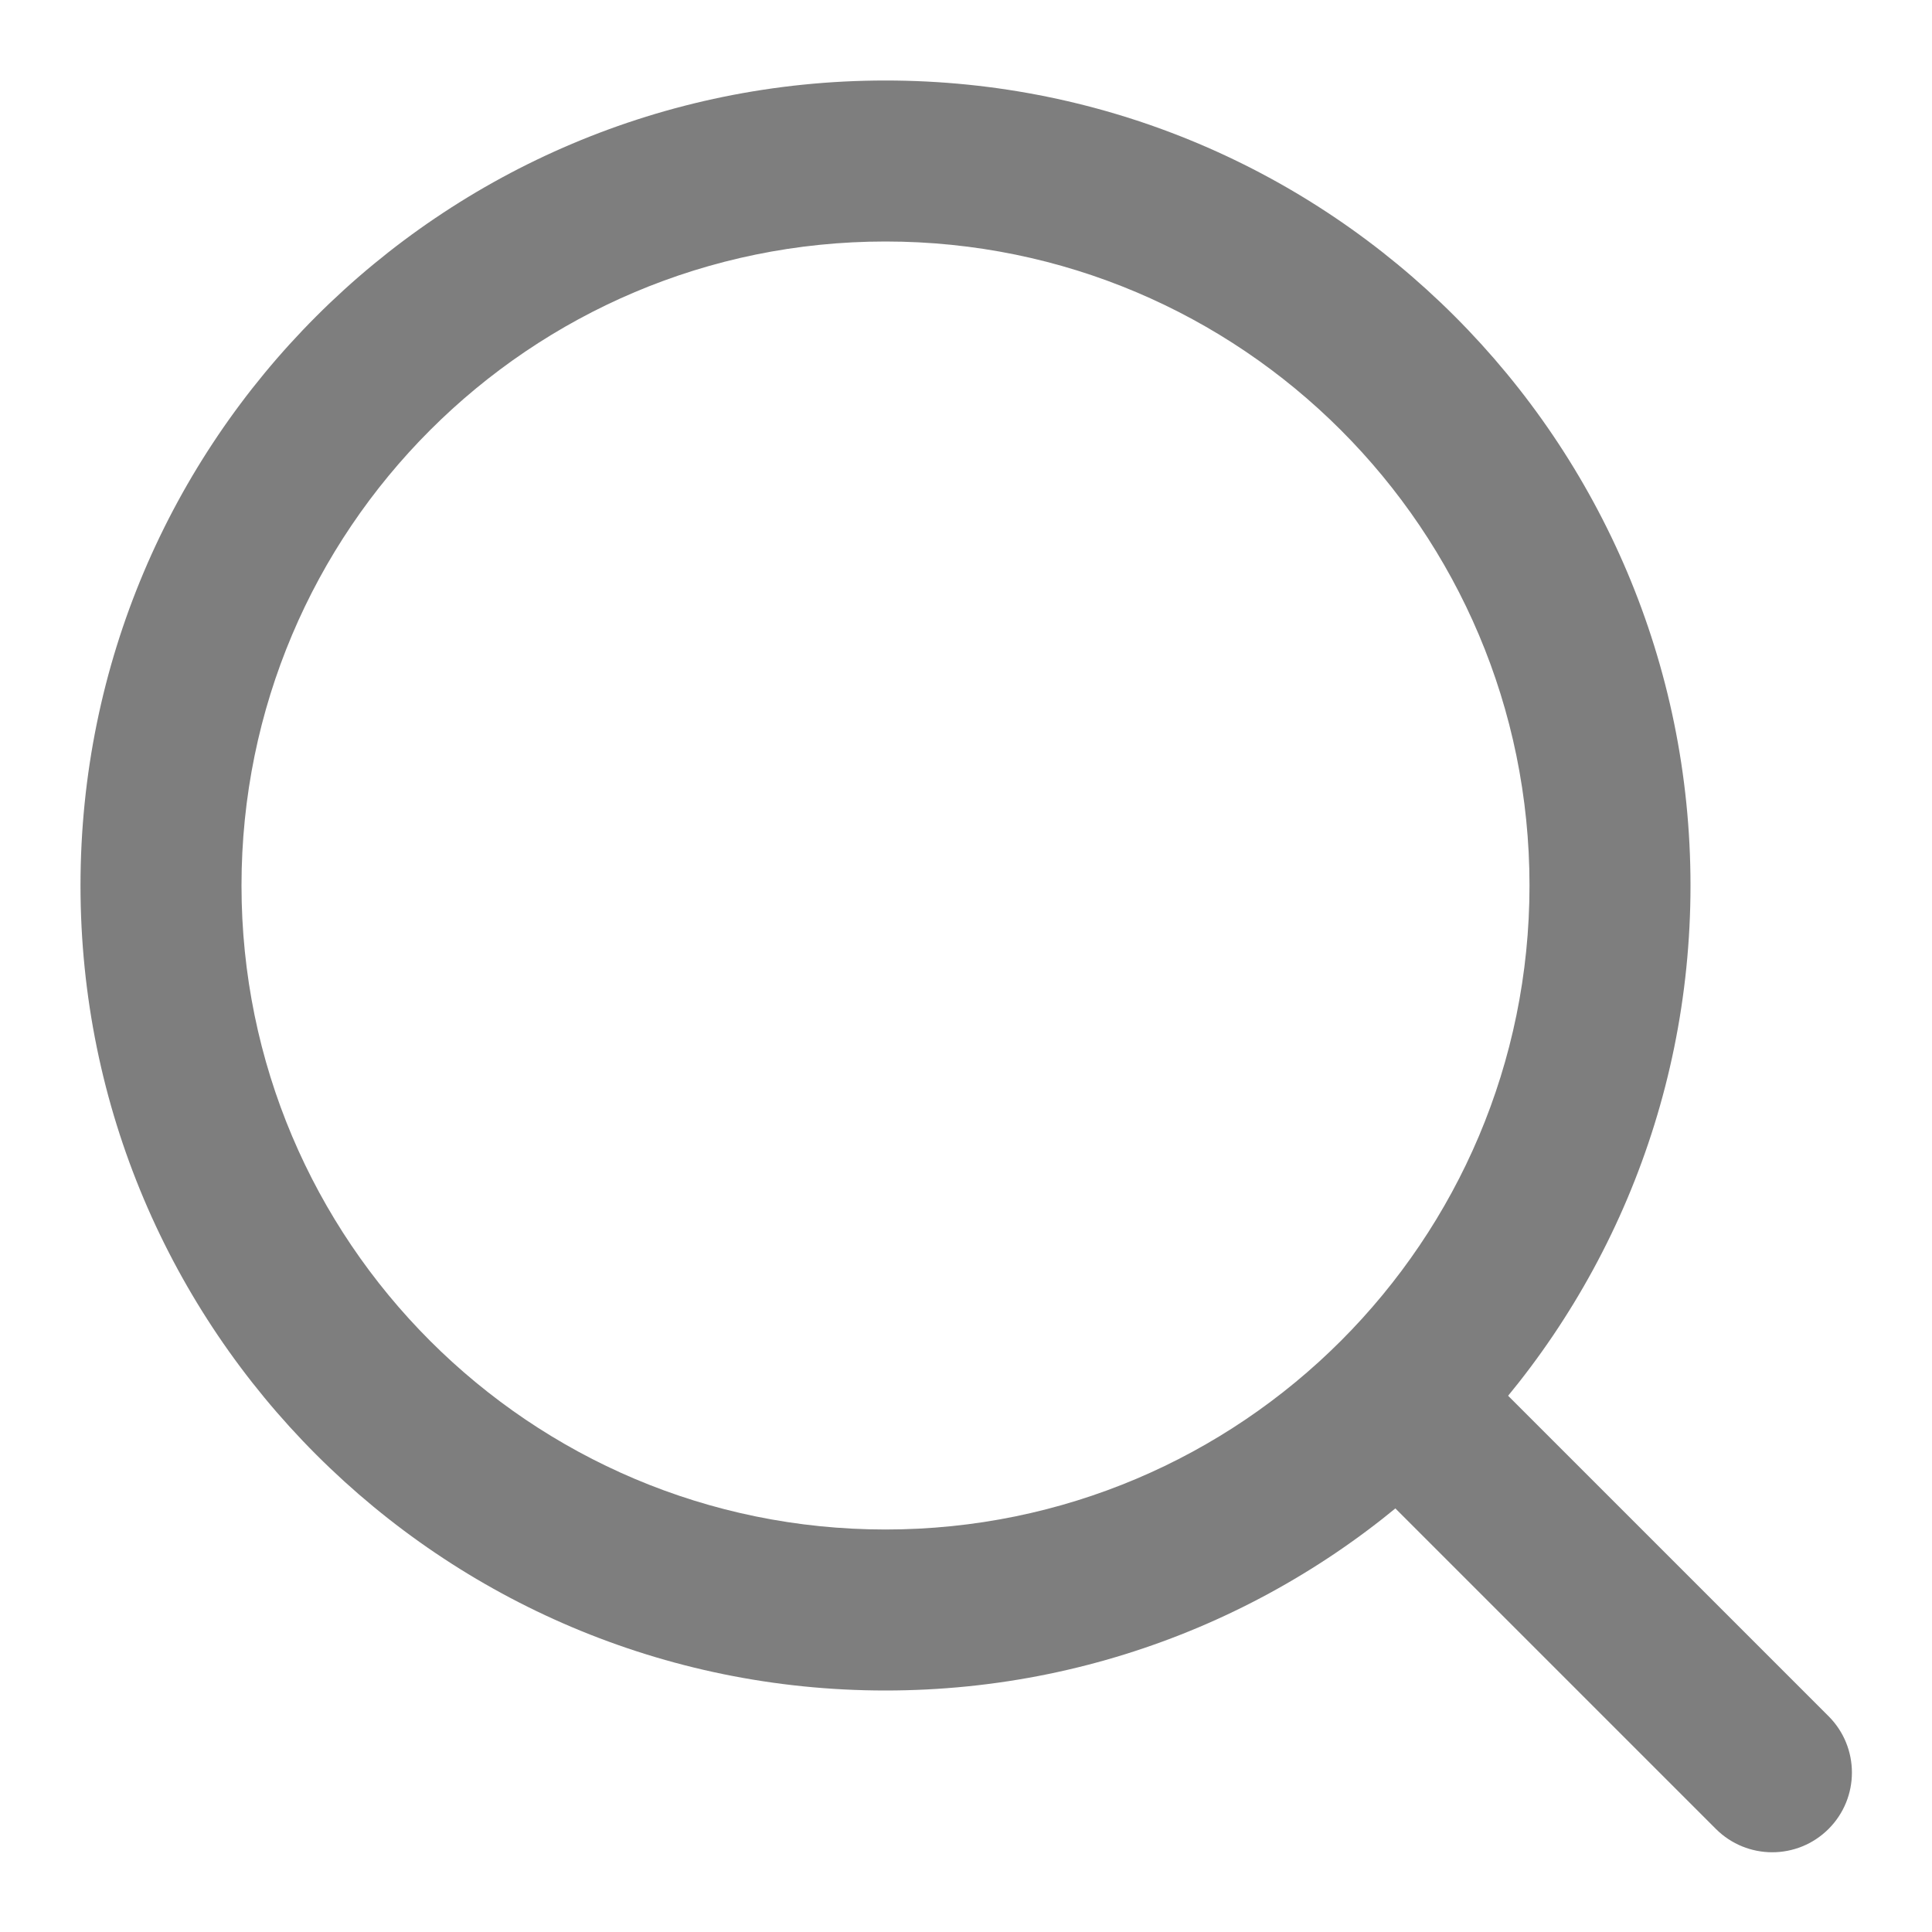
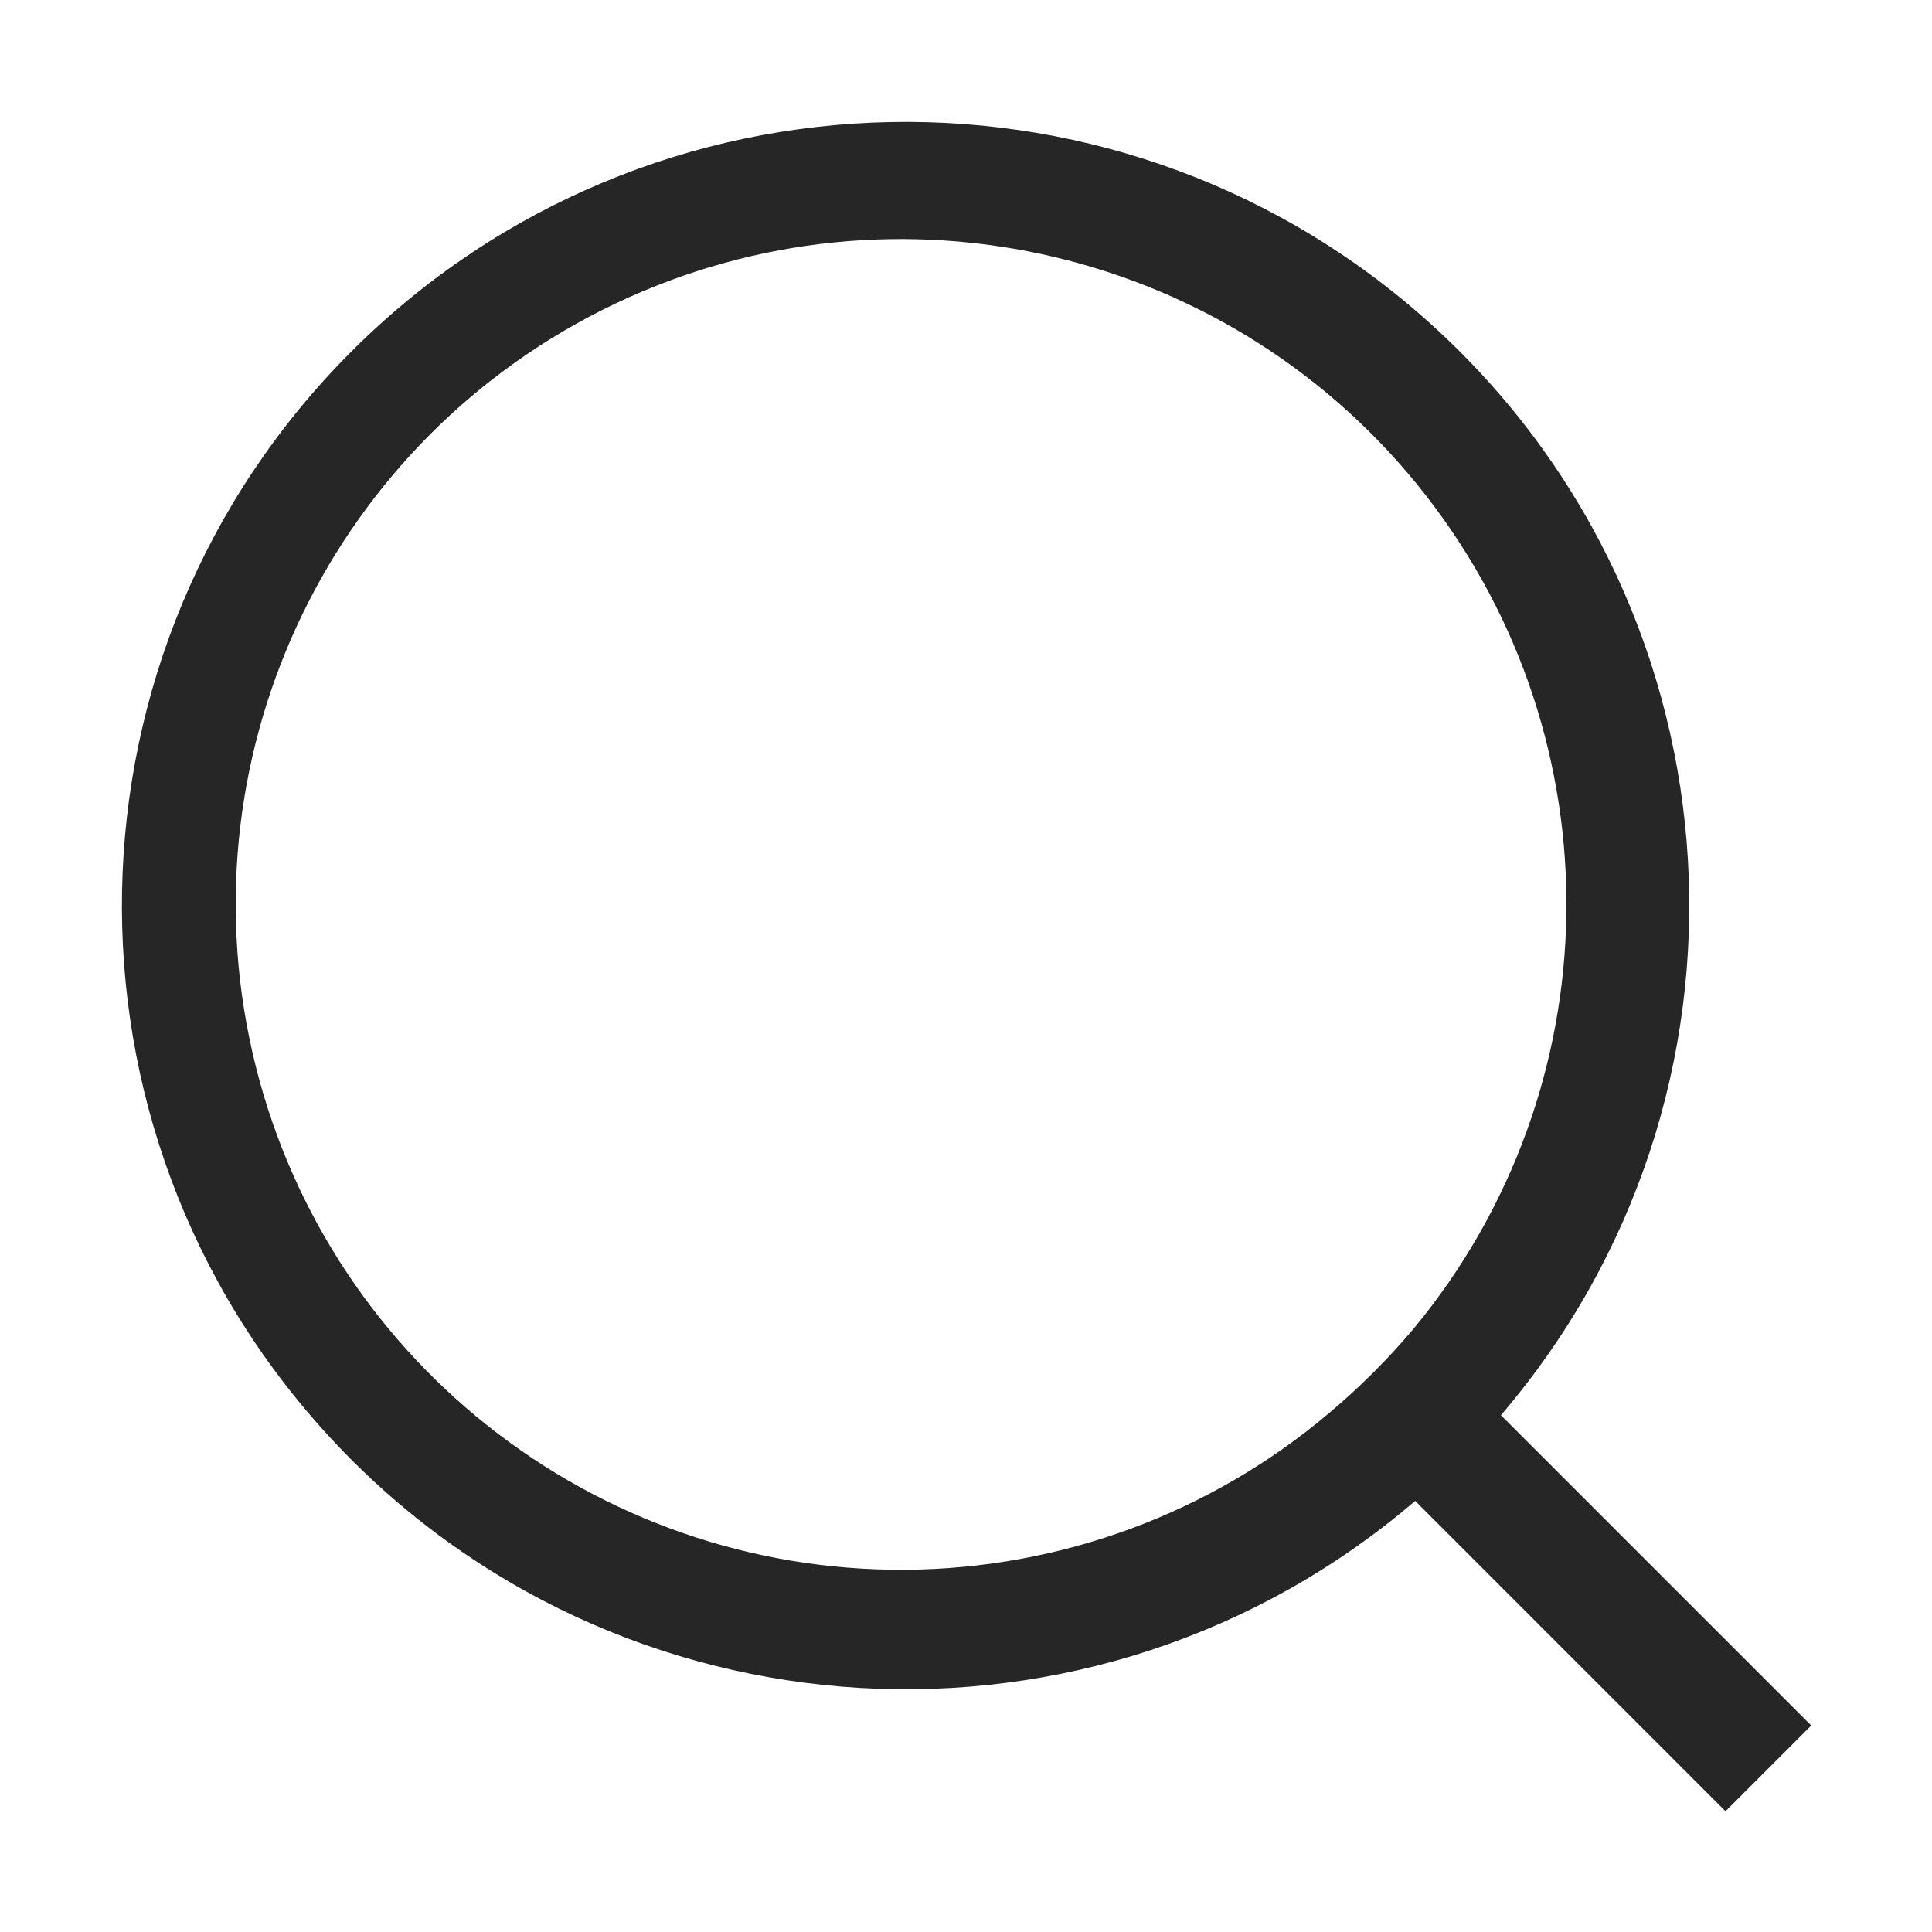
- <svg xmlns="http://www.w3.org/2000/svg" id="图层_1" data-name="图层 1" viewBox="0 0 24 24">
+ <svg xmlns="http://www.w3.org/2000/svg" id="图层_1" data-name="图层 1" viewBox="0 0 16 16">
  <defs>
-     <style>.cls-1,.cls-2{fill:none;}.cls-1{clip-rule:evenodd;}.cls-3{clip-path:url(#clip-path);}.cls-4{clip-path:url(#clip-path-2);}.cls-5{clip-path:url(#clip-path-3);}.cls-6{clip-path:url(#clip-path-4);}.cls-7{clip-path:url(#clip-path-5);}.cls-8{clip-path:url(#clip-path-6);}.cls-9{fill:#7e7e7e;}</style>
-     <clipPath id="clip-path">
-       <path class="cls-1" d="M-279.88-195a5.51,5.51,0,0,1,5.5,5.5,5.51,5.51,0,0,1-5.5,5.5,5.5,5.5,0,0,1-5.5-5.5,5.5,5.5,0,0,1,5.5-5.5m0-1a6.5,6.5,0,0,0-6.5,6.5,6.5,6.5,0,0,0,6.5,6.5,6.5,6.5,0,0,0,6.5-6.5,6.5,6.5,0,0,0-6.5-6.5" />
-     </clipPath>
-     <clipPath id="clip-path-2">
-       <rect class="cls-2" x="-274.59" y="-185.65" width="1" height="3.82" transform="translate(49.65 -247.62) rotate(-45)" />
-     </clipPath>
-     <clipPath id="clip-path-3">
-       <path class="cls-1" d="M-271-192.44a5.51,5.51,0,0,1,5.5,5.5,5.51,5.51,0,0,1-5.5,5.5,5.5,5.5,0,0,1-5.5-5.5,5.5,5.5,0,0,1,5.5-5.5m0-1a6.5,6.5,0,0,0-6.5,6.5,6.5,6.5,0,0,0,6.5,6.5,6.5,6.5,0,0,0,6.5-6.5,6.5,6.5,0,0,0-6.5-6.5" />
-     </clipPath>
-     <clipPath id="clip-path-4">
-       <rect class="cls-2" x="-265.75" y="-183.05" width="1" height="3.82" transform="translate(50.4 -240.61) rotate(-45)" />
-     </clipPath>
-     <clipPath id="clip-path-5">
-       <path class="cls-1" d="M-271.69-199.9a5.5,5.5,0,0,1,5.5,5.5,5.51,5.51,0,0,1-5.5,5.5,5.51,5.51,0,0,1-5.5-5.5,5.5,5.5,0,0,1,5.5-5.5m0-1a6.5,6.5,0,0,0-6.5,6.5,6.5,6.5,0,0,0,6.5,6.5,6.5,6.5,0,0,0,6.5-6.5,6.5,6.5,0,0,0-6.5-6.5" />
-     </clipPath>
-     <clipPath id="clip-path-6">
-       <rect class="cls-2" x="-266.39" y="-190.51" width="1" height="3.82" transform="translate(55.49 -243.25) rotate(-45)" />
-     </clipPath>
+     <style>.cls-1{fill:#262626;}</style>
  </defs>
-   <path class="cls-9" d="M11,3a8,8,0,1,1-8,8,8,8,0,0,1,8-8m0-2A10,10,0,1,0,21,11,10,10,0,0,0,11,1Z" />
-   <rect class="cls-9" x="16.17" y="19.01" width="7.67" height="1.98" rx="0.99" transform="translate(20 -8.28) rotate(45)" />
+   <path class="cls-1" d="M12.43,11.72a6.49,6.49,0,1,0-.71.71L14.29,15l.71-.71ZM7.5,13a5.51,5.51,0,1,1,4.21-2,5.79,5.79,0,0,1-.7.7A5.49,5.49,0,0,1,7.5,13Z" />
</svg>
